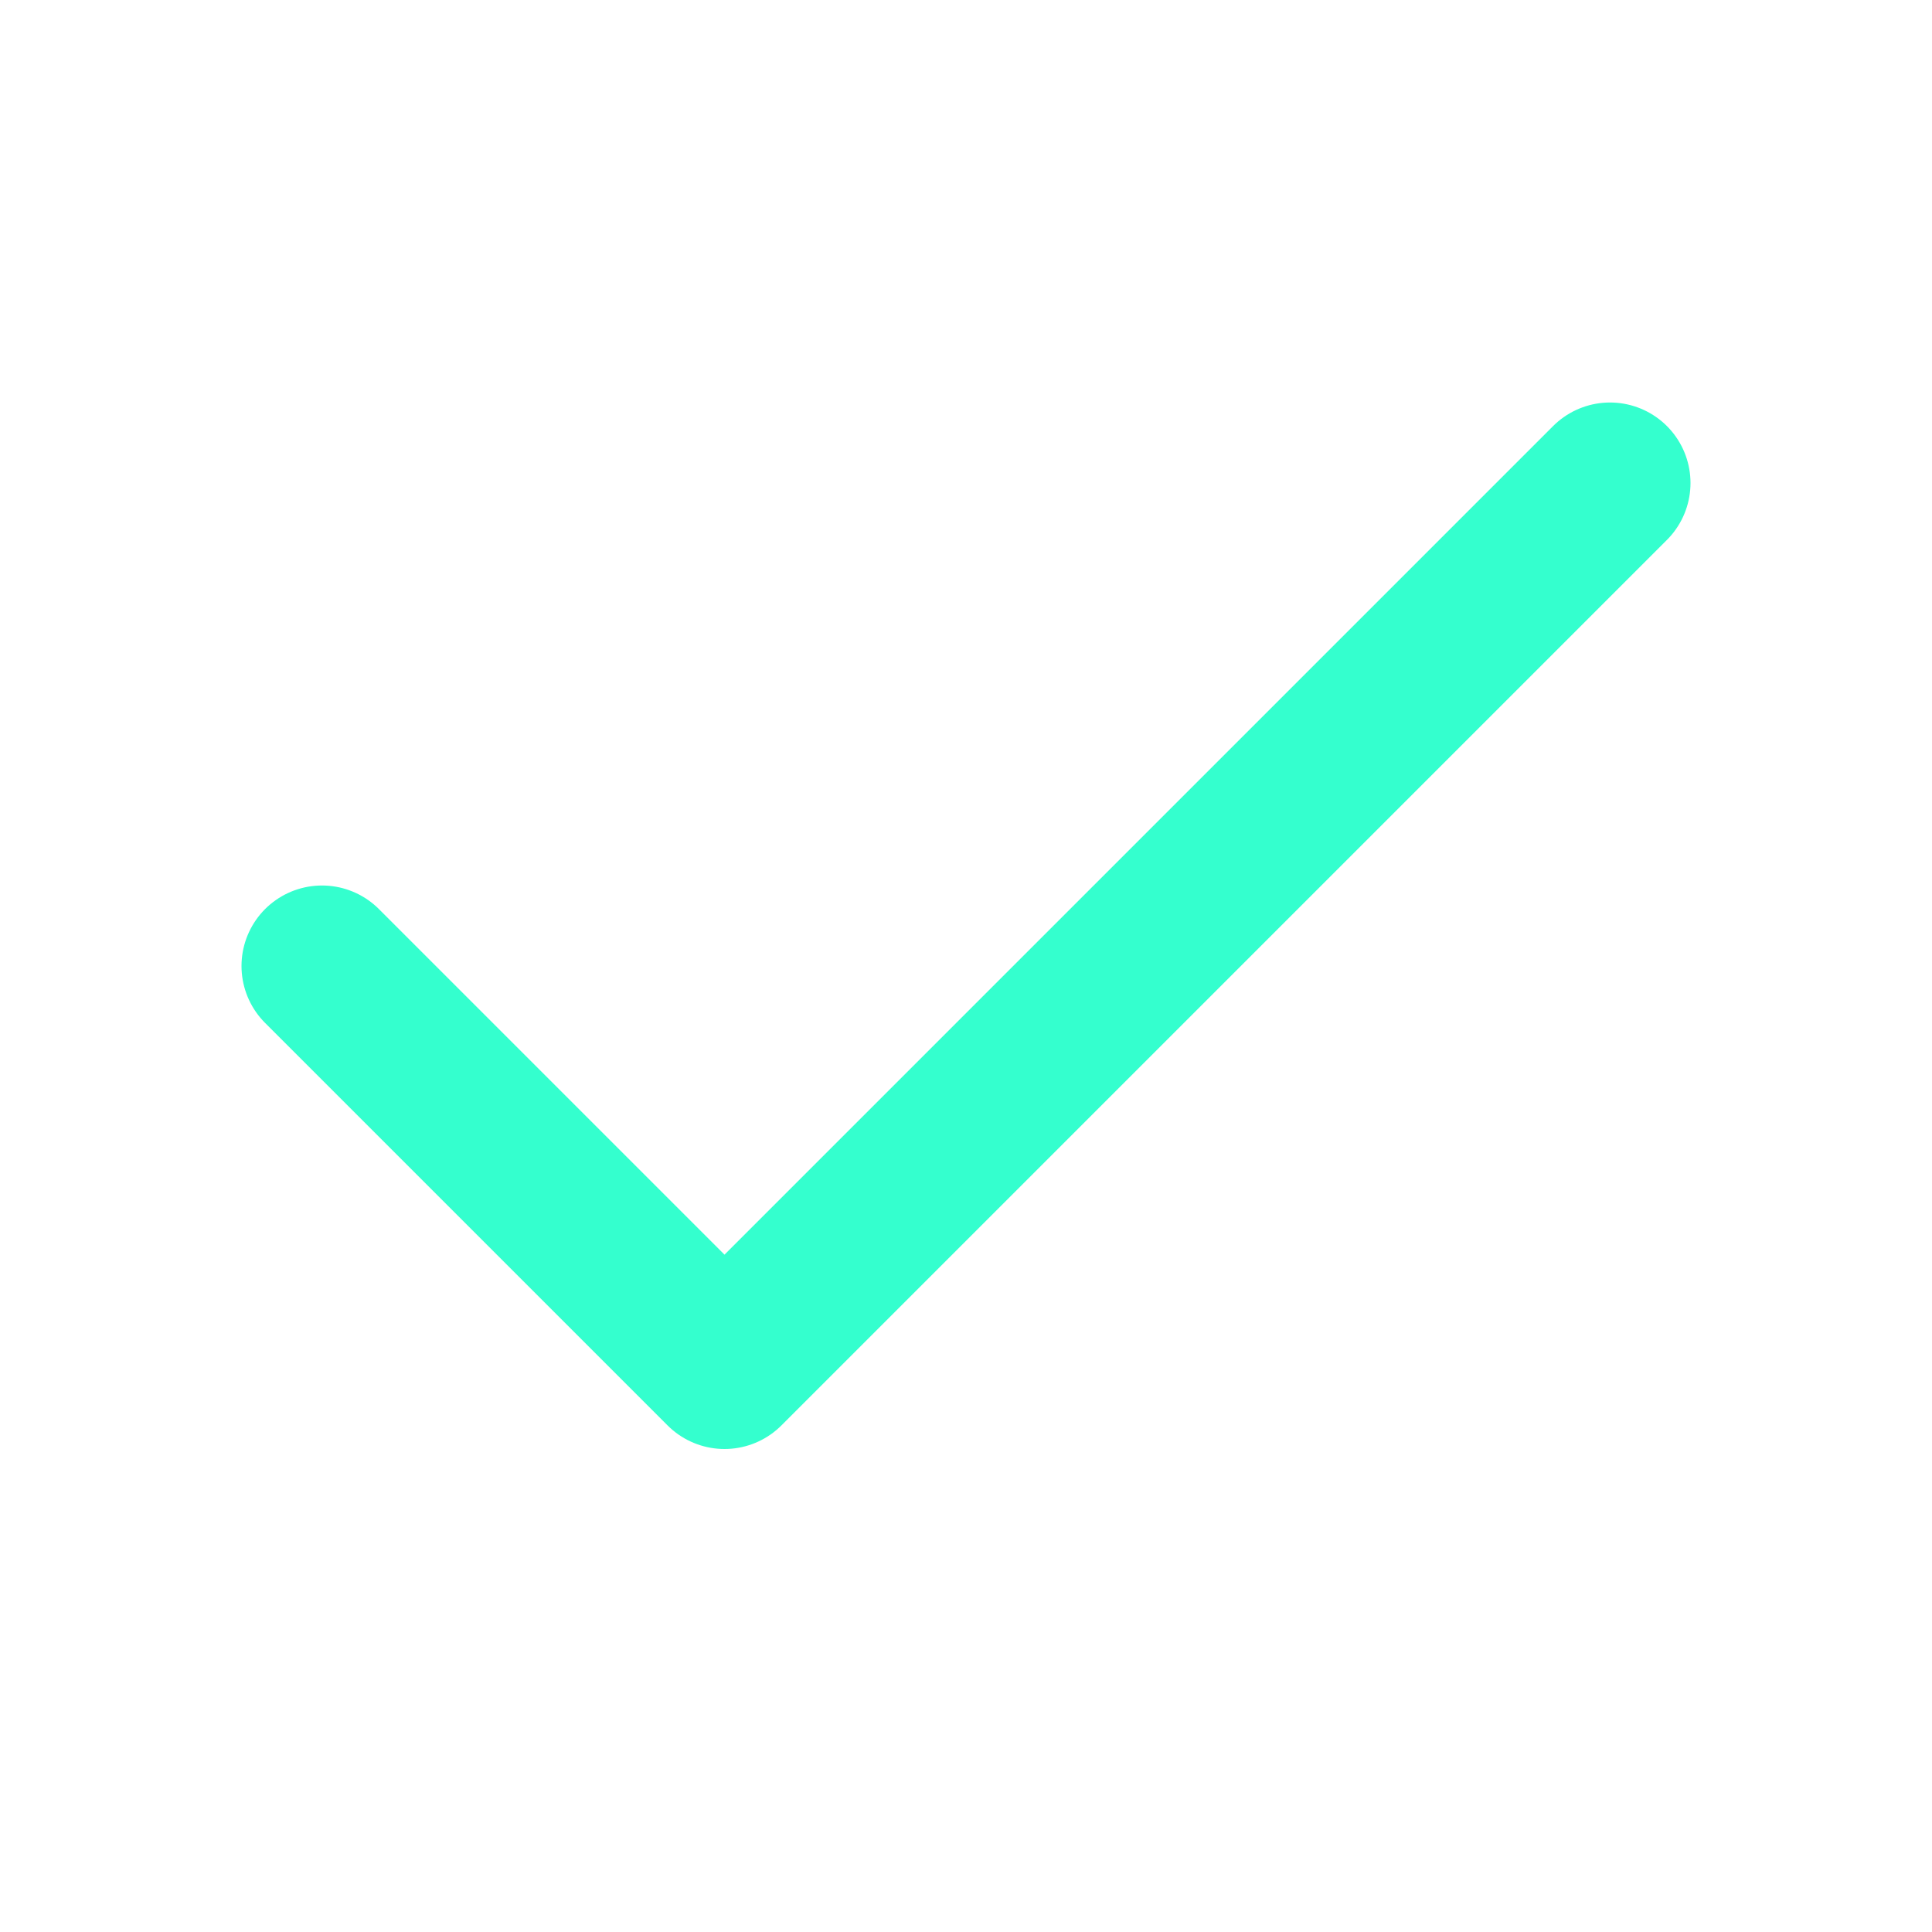
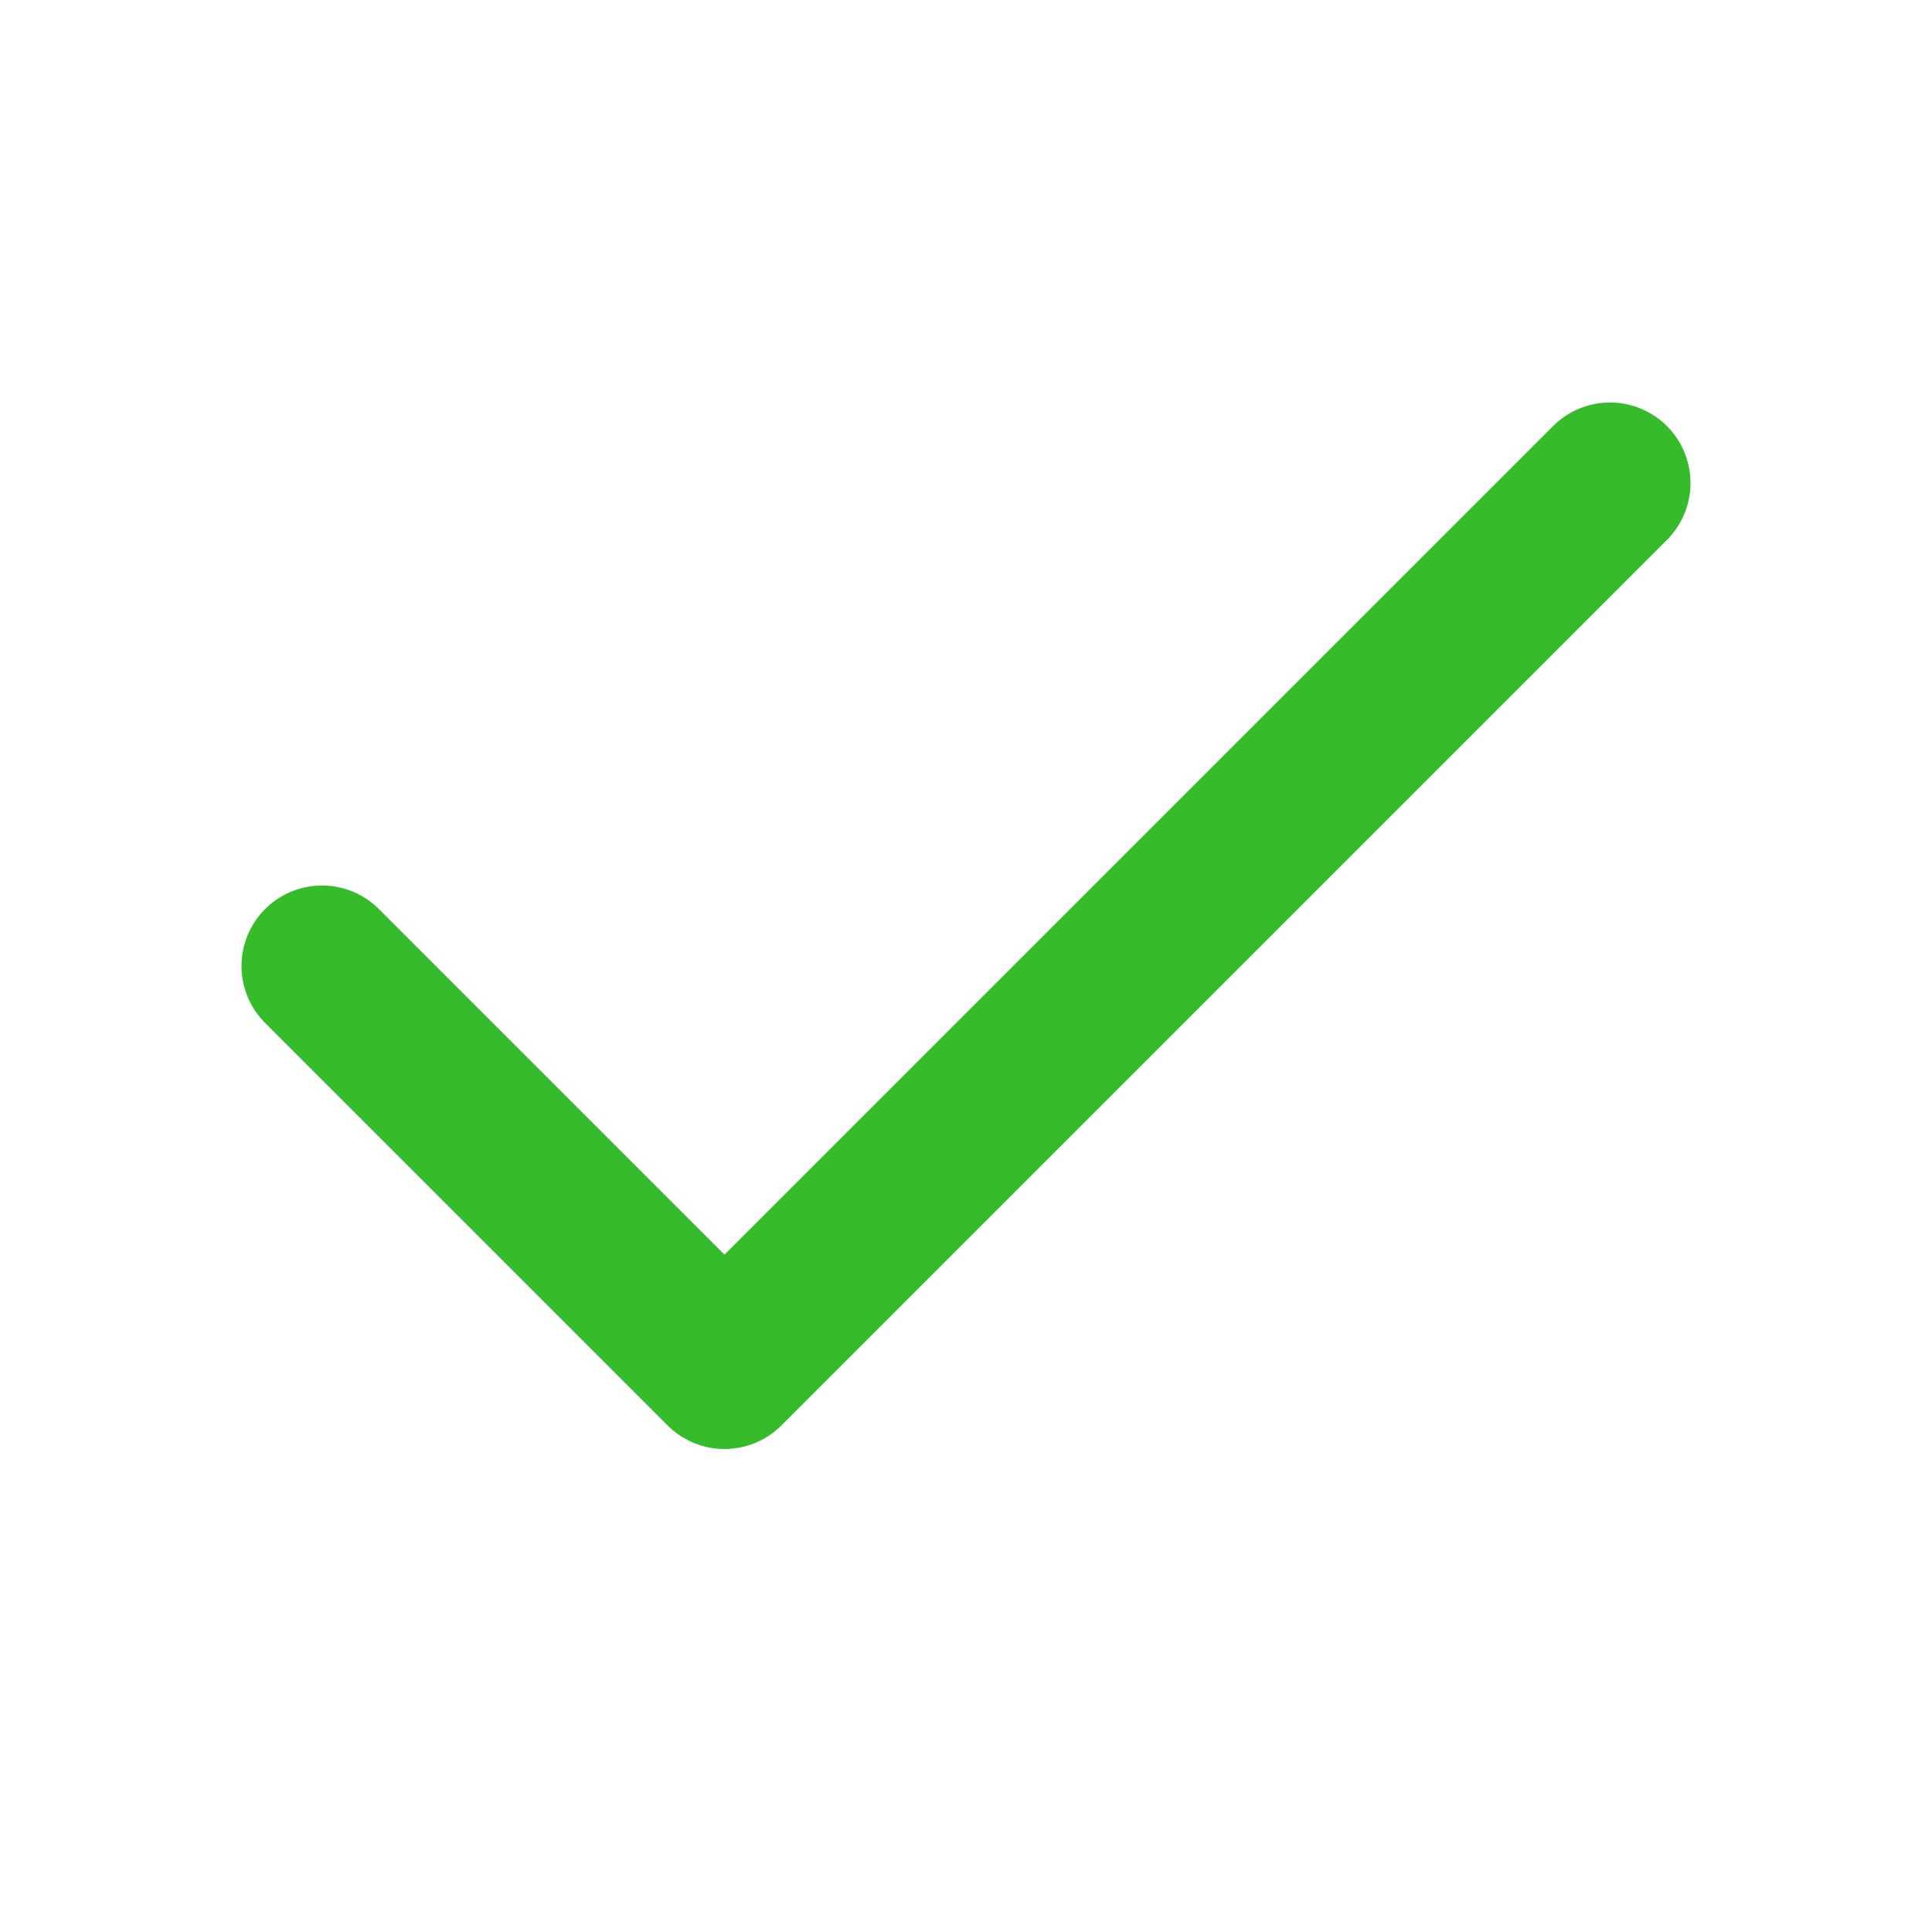
<svg xmlns="http://www.w3.org/2000/svg" width="24" height="24" viewBox="0 0 24 24" fill="none">
-   <path d="M20 6L9 17L4 12" stroke="#34FFCE" stroke-width="2" stroke-linecap="round" stroke-linejoin="round" />
+   <path d="M20 6L9 17L4 12" stroke="#36BB2B" stroke-width="2" stroke-linecap="round" stroke-linejoin="round" />
</svg>
